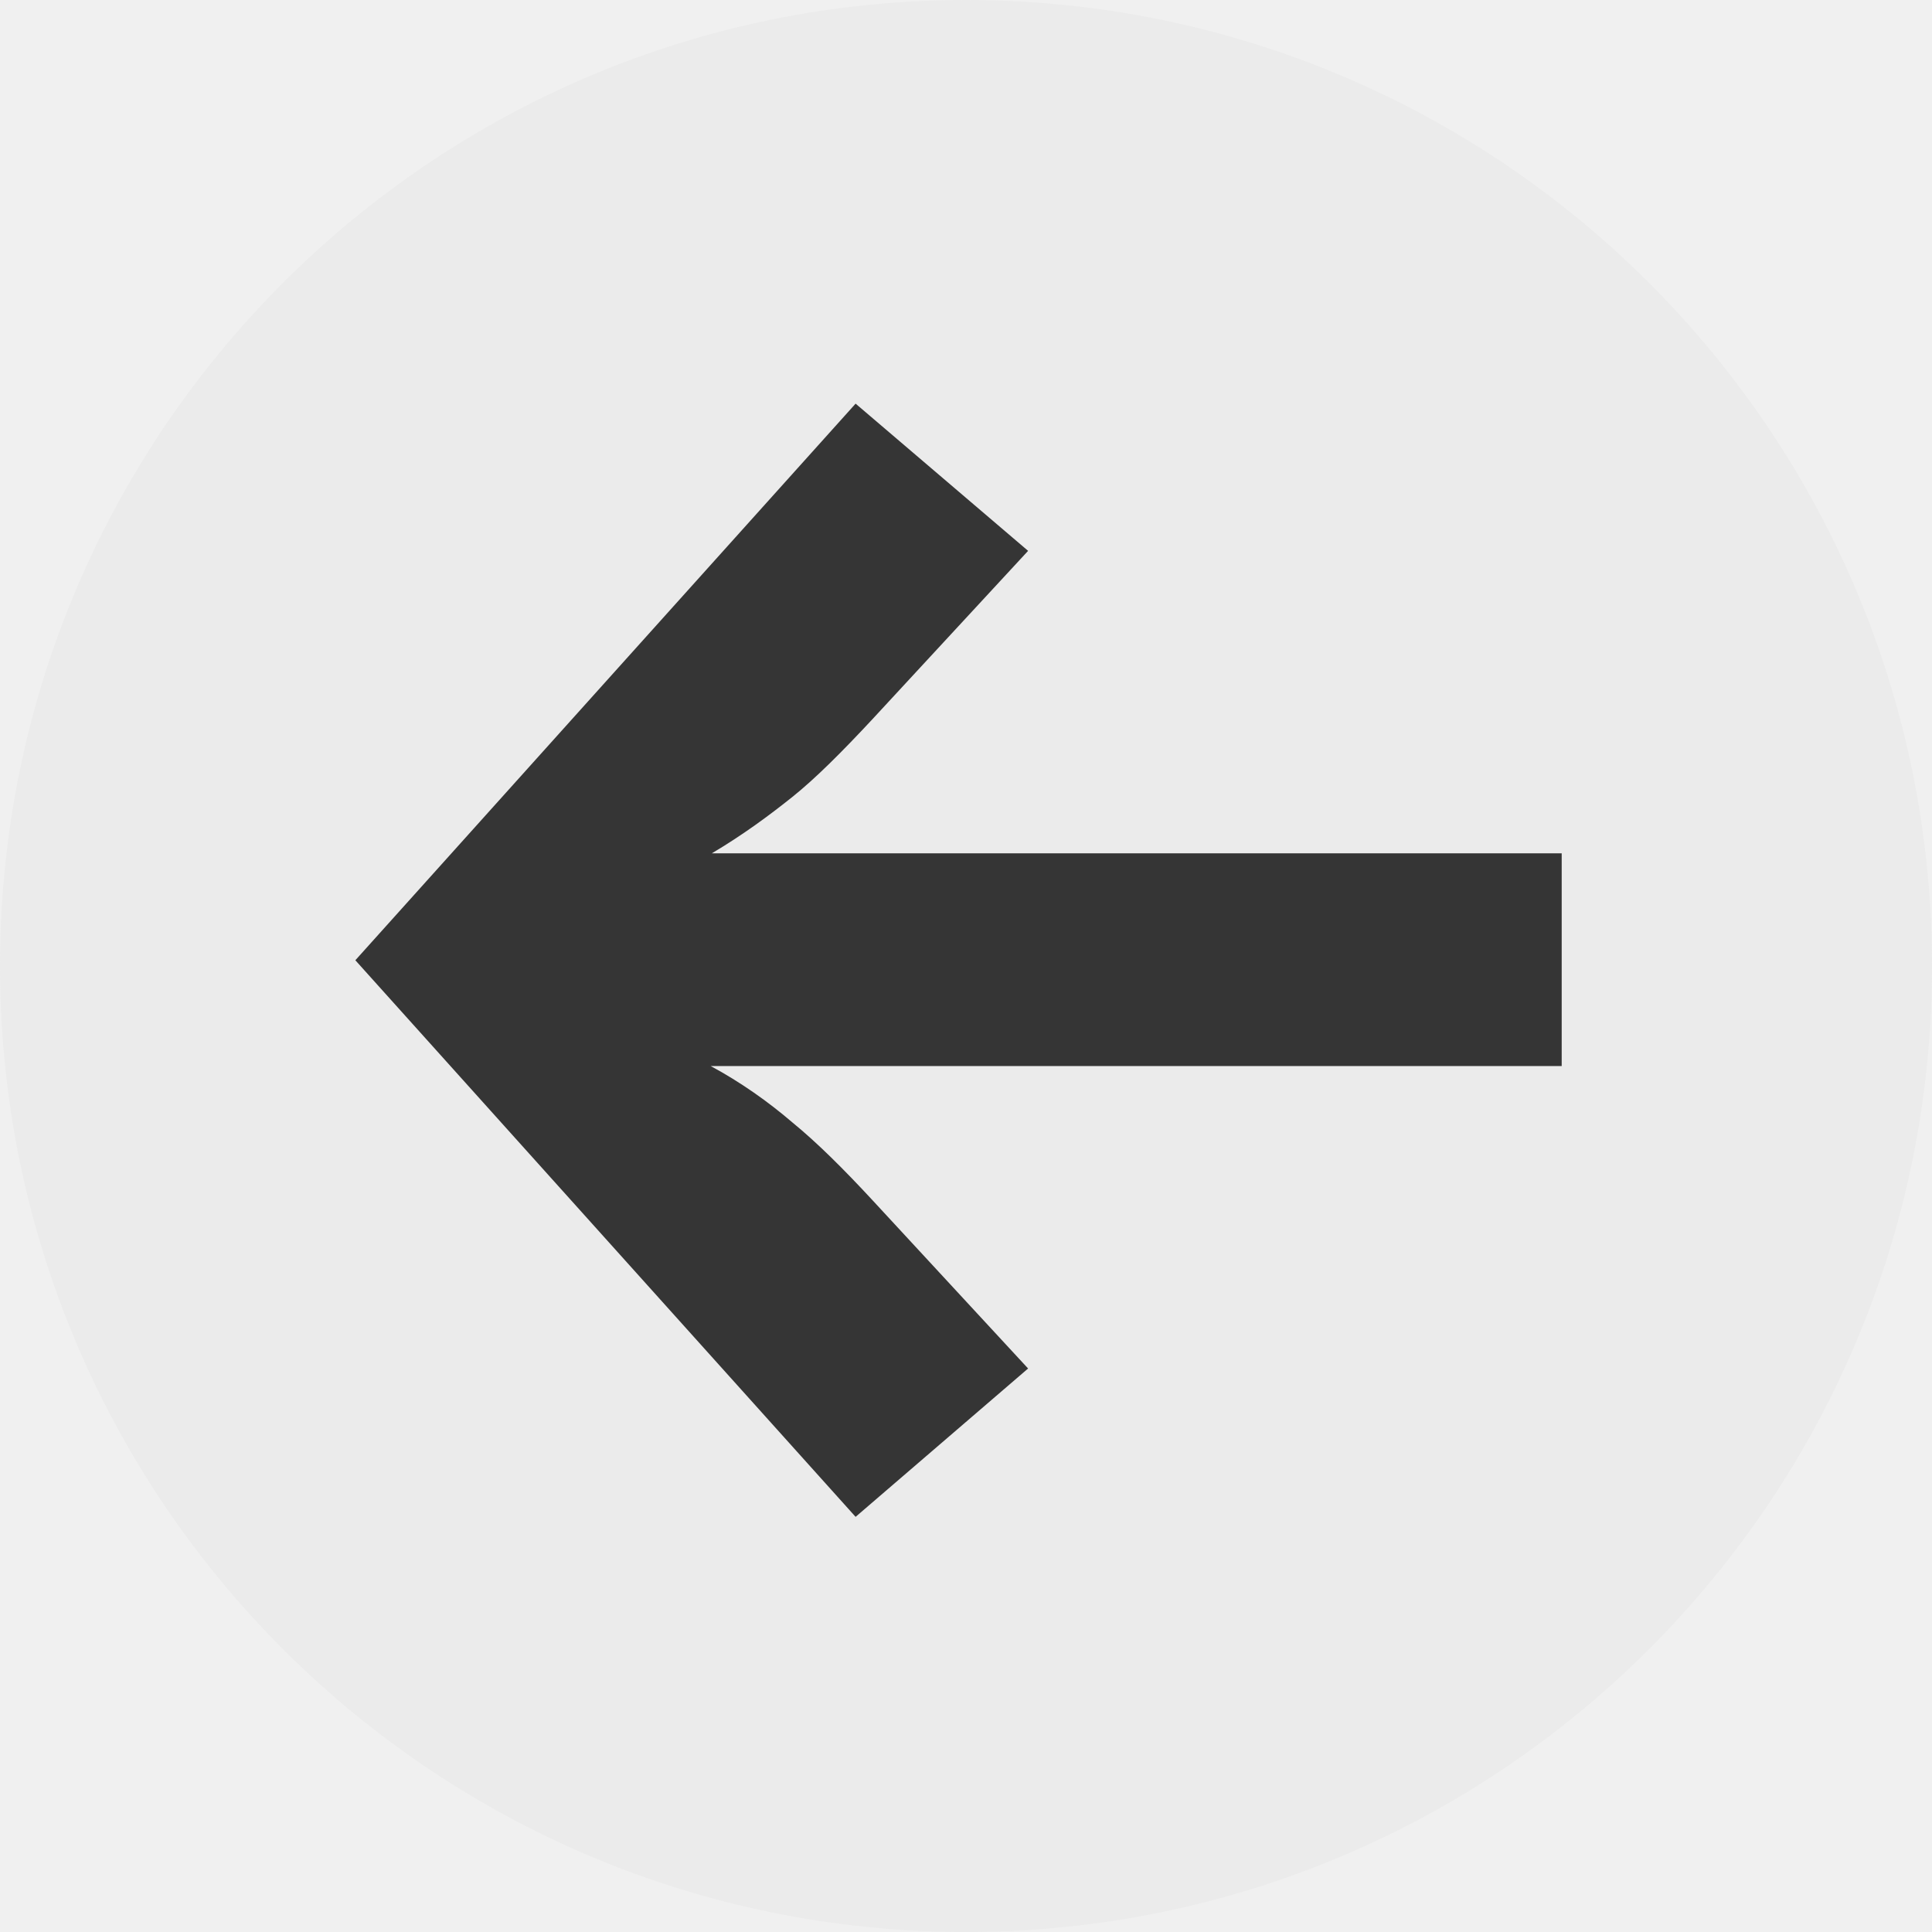
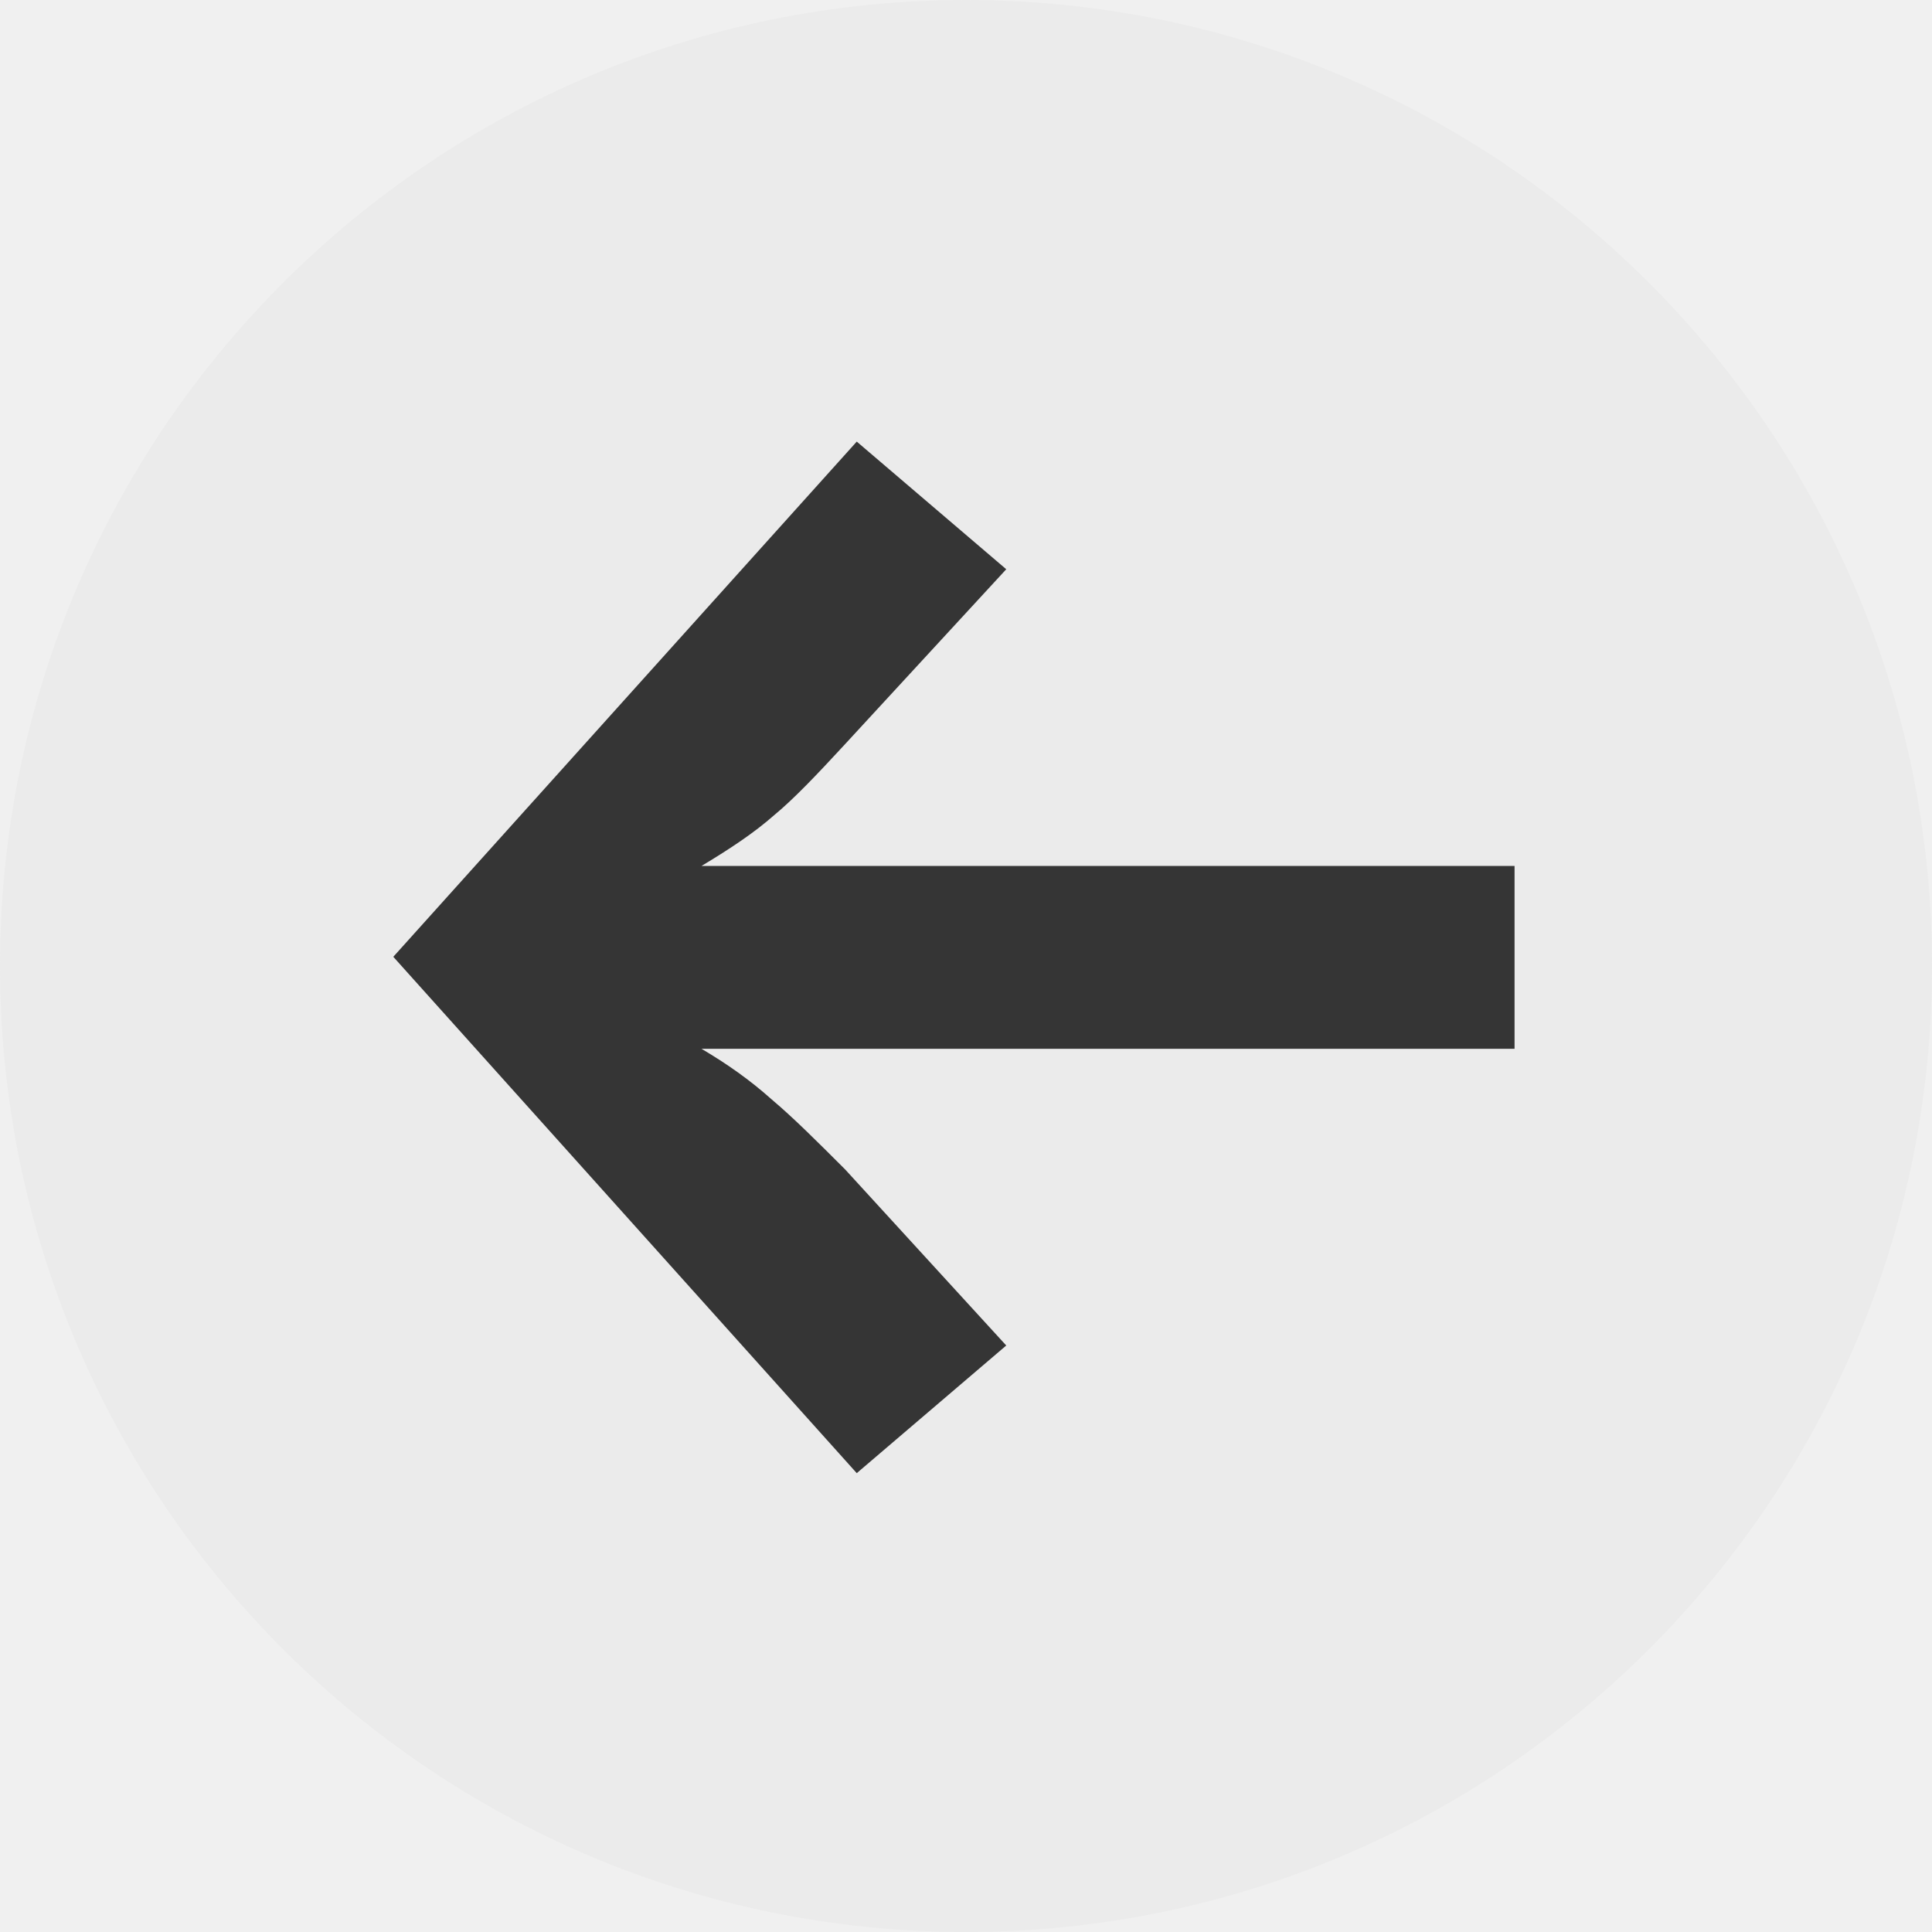
<svg xmlns="http://www.w3.org/2000/svg" version="1.1" x="0px" y="0px" viewBox="0 0 168 168" style="enable-background:new 0 0 168 168;" xml:space="preserve">
-   <style type="text/css">
- 	.st0{fill:#FF3E51;}
- 	.st1{fill:#09227C;}
- 	.st2{fill:none;stroke:#09227C;stroke-width:10;stroke-miterlimit:10;}
- 	.st3{fill:#FFFFFF;}
- 	.st4{fill:none;stroke:#09227C;stroke-width:2;stroke-miterlimit:10;}
- 	.st5{fill:#1D327F;}
- 	.st6{fill:none;stroke:#09227C;stroke-width:6;stroke-miterlimit:10;}
- 	.st7{clip-path:url(#SVGID_6_);}
- 	.st8{fill:#09227C;stroke:#FFFFFF;stroke-width:6;stroke-miterlimit:10;}
- 	.st9{fill:#FF3E51;stroke:#1D327F;stroke-width:10;stroke-miterlimit:10;}
- 	.st10{clip-path:url(#SVGID_8_);}
- 	.st11{fill:none;stroke:#09227C;stroke-width:4;stroke-miterlimit:10;}
- 	.st12{clip-path:url(#SVGID_12_);}
- 	.st13{fill:none;stroke:#1D327F;stroke-width:4;stroke-miterlimit:10;}
- 	.st14{fill:none;stroke:#FFFFFF;stroke-width:5;stroke-miterlimit:10;}
- 	.st15{fill:#FCFCFA;}
- 	.st16{fill:#353535;}
- 	.st17{clip-path:url(#SVGID_14_);}
- 	.st18{fill:#FFBE32;}
- 	.st19{fill:#5AC5B9;}
- 	.st20{fill:#FFFFFF;stroke:#000000;stroke-miterlimit:10;}
- 	.st21{clip-path:url(#SVGID_15_);}
- 	.st22{fill:#FFFFFF;stroke:#1D327F;stroke-width:12;stroke-linejoin:round;stroke-miterlimit:10;}
- 	.st23{fill:#FFFFFF;stroke:#1D327F;stroke-width:10;stroke-linejoin:round;stroke-miterlimit:10;}
- 	.st24{fill:#E5E5E5;}
- 	.st25{fill:#FFD892;}
- 	.st26{fill:#FF808C;}
- 	.st27{fill:#BEC6E5;}
- 	.st28{fill:#A5E5DA;}
- 	.st29{fill:#EBEBEB;}
- 	.st30{fill:#293275;}
- 	.st31{opacity:0.9;}
- 	.st32{fill:none;stroke:#353535;stroke-width:16;stroke-miterlimit:10;}
- 	.st33{fill:none;}
- 	.st34{fill:none;stroke:#FF3E51;stroke-width:6;stroke-miterlimit:10;}
- 	.st35{fill:#48C2B5;}
- 	.st36{fill:#FFFFFF;stroke:#1D327F;stroke-width:10;stroke-miterlimit:10;}
- 	.st37{clip-path:url(#SVGID_17_);}
- 	.st38{fill:none;stroke:#FFBE32;stroke-width:10;stroke-miterlimit:10;}
- 	.st39{clip-path:url(#SVGID_19_);}
- 	.st40{fill:none;stroke:#1D327F;stroke-width:10;stroke-linejoin:round;stroke-miterlimit:10;}
- 	.st41{clip-path:url(#SVGID_21_);}
- 	.st42{clip-path:url(#SVGID_23_);}
- 	.st43{clip-path:url(#SVGID_25_);}
- 	.st44{clip-path:url(#SVGID_27_);}
- 	.st45{fill:#FFFFFF;stroke:#1D327F;stroke-width:15;stroke-linejoin:round;stroke-miterlimit:10;}
- 	.st46{fill:#FF3E51;stroke:#1D327F;stroke-width:12;stroke-miterlimit:10;}
- 	.st47{fill:none;stroke:#FF3E51;stroke-width:20;stroke-miterlimit:10;}
- 	.st48{clip-path:url(#SVGID_29_);}
- 	.st49{clip-path:url(#SVGID_31_);}
- 	.st50{fill:none;stroke:#1D327F;stroke-width:12;stroke-linejoin:round;stroke-miterlimit:10;}
- 	.st51{clip-path:url(#SVGID_33_);}
- 	.st52{clip-path:url(#SVGID_35_);}
- 	.st53{clip-path:url(#SVGID_37_);}
- 	.st54{clip-path:url(#SVGID_39_);}
- 	.st55{clip-path:url(#SVGID_41_);}
- 	.st56{clip-path:url(#SVGID_43_);}
- 	.st57{clip-path:url(#SVGID_44_);}
- 	.st58{fill:none;stroke:#FFFFFF;stroke-width:10;stroke-miterlimit:10;}
- 	.st59{fill:none;stroke:#353535;stroke-width:10;stroke-miterlimit:10;}
- 	.st60{fill:#FF3E51;stroke:#FFBE32;stroke-width:10;stroke-miterlimit:10;}
- 	.st61{clip-path:url(#SVGID_45_);}
- 	.st62{fill:#FFBE32;stroke:#FFBE32;stroke-width:10;stroke-miterlimit:10;}
- 	.st63{fill:#FFFFFF;stroke:#FFBE32;stroke-width:10;stroke-miterlimit:10;}
- 	.st64{clip-path:url(#SVGID_46_);}
- 	.st65{fill:#FFFFFF;stroke:#1D327F;stroke-width:15;stroke-miterlimit:10;}
- 	.st66{clip-path:url(#SVGID_48_);}
- 	.st67{clip-path:url(#SVGID_50_);}
- 	.st68{fill:none;stroke:#FFBE32;stroke-width:10;stroke-linejoin:round;stroke-miterlimit:10;}
- 	.st69{fill:#FFBE32;stroke:#FFBE32;stroke-width:10;stroke-linejoin:round;stroke-miterlimit:10;}
- 	.st70{clip-path:url(#SVGID_52_);}
- 	.st71{clip-path:url(#SVGID_54_);}
- 	.st72{clip-path:url(#SVGID_56_);}
- 	.st73{clip-path:url(#SVGID_58_);}
- 	.st74{opacity:0.6;}
- 	.st75{clip-path:url(#SVGID_60_);}
- 	.st76{clip-path:url(#SVGID_62_);}
- 	.st77{fill:#40CEBF;}
- 	.st78{fill:#4AD1B7;}
- 	.st79{fill:#FCFCFA;stroke:#EBEBEB;stroke-width:6;stroke-miterlimit:10;}
- 	.st80{fill:#C3C3C3;}
- 	.st81{fill:none;stroke:#FF3E51;stroke-width:5;stroke-miterlimit:10;}
- </style>
  <g id="archive">
</g>
  <g id="fond_1_">
</g>
  <g id="contenu">
    <g>
	</g>
    <g>
-       <path class="st29" d="M84,168c46.4,0,84-37.6,84-84c0-46.4-37.6-84-84-84C37.6,0,0,37.6,0,84C0,130.4,37.6,168,84,168z" />
+       <path style="fill:#EBEBEB;" d="M84,168c46.4,0,84-37.6,84-84c0-46.4-37.6-84-84-84C37.6,0,0,37.6,0,84C0,130.4,37.6,168,84,168z" />
      <g>
-         <path class="st16" d="M89.4,47.9L75.9,62.5c-2.7,2.9-5,5.2-7,6.8c-2,1.6-4.3,3.3-7,4.9h73.9v18.5H61.8c2.6,1.4,5,3.1,7.1,4.9     c2.2,1.8,4.5,4.1,7,6.8L89.4,119l-15,12.9L30.9,83.5l43.5-48.4L89.4,47.9z" />
+         <path style="fill:#353535;" d="M87.5,49.5L73.4,64.8c-2.4,2.6-4.4,4.7-6.1,6.1c-1.7,1.5-3.8,2.9-6.3,4.4h70.7v15.9H61     c2.2,1.3,4.2,2.7,6.1,4.4c1.9,1.6,4,3.7,6.4,6.1L87.5,117l-13,11.1L34.2,83.2l40.3-44.8L87.5,49.5z" />
      </g>
    </g>
  </g>
  <g id="Calque_3">
</g>
  <g id="Calque_5">
</g>
</svg>
